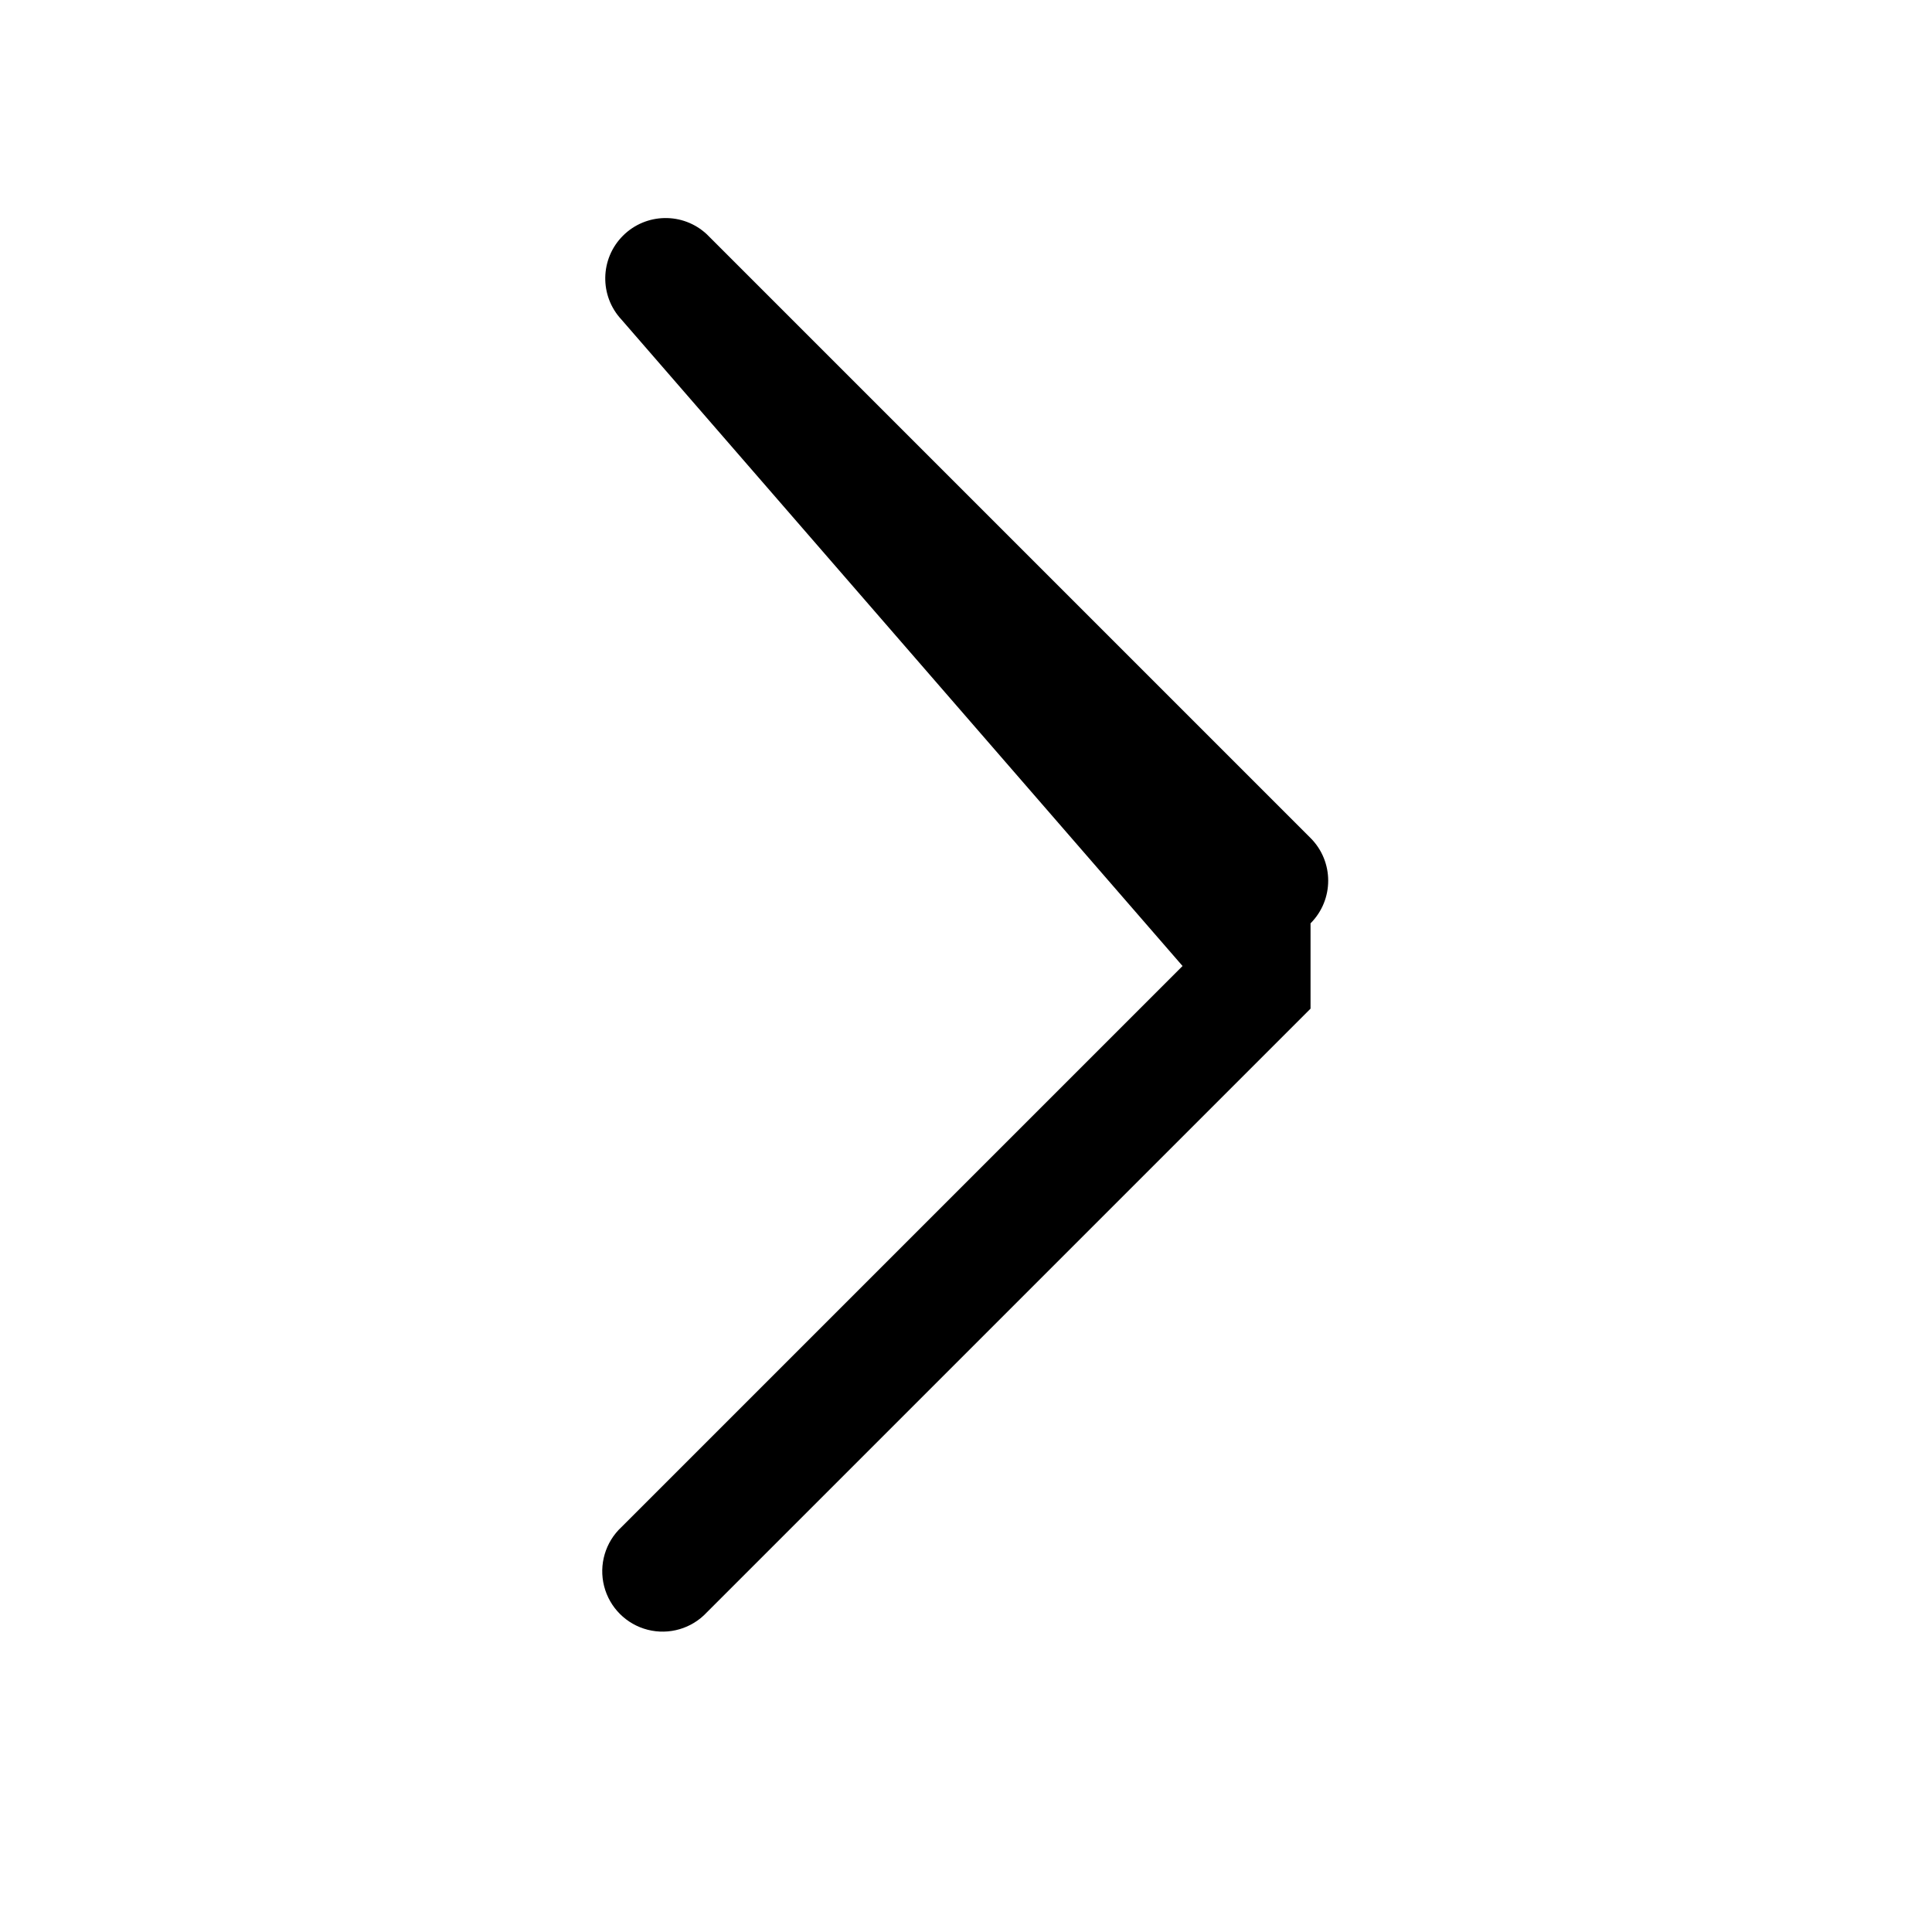
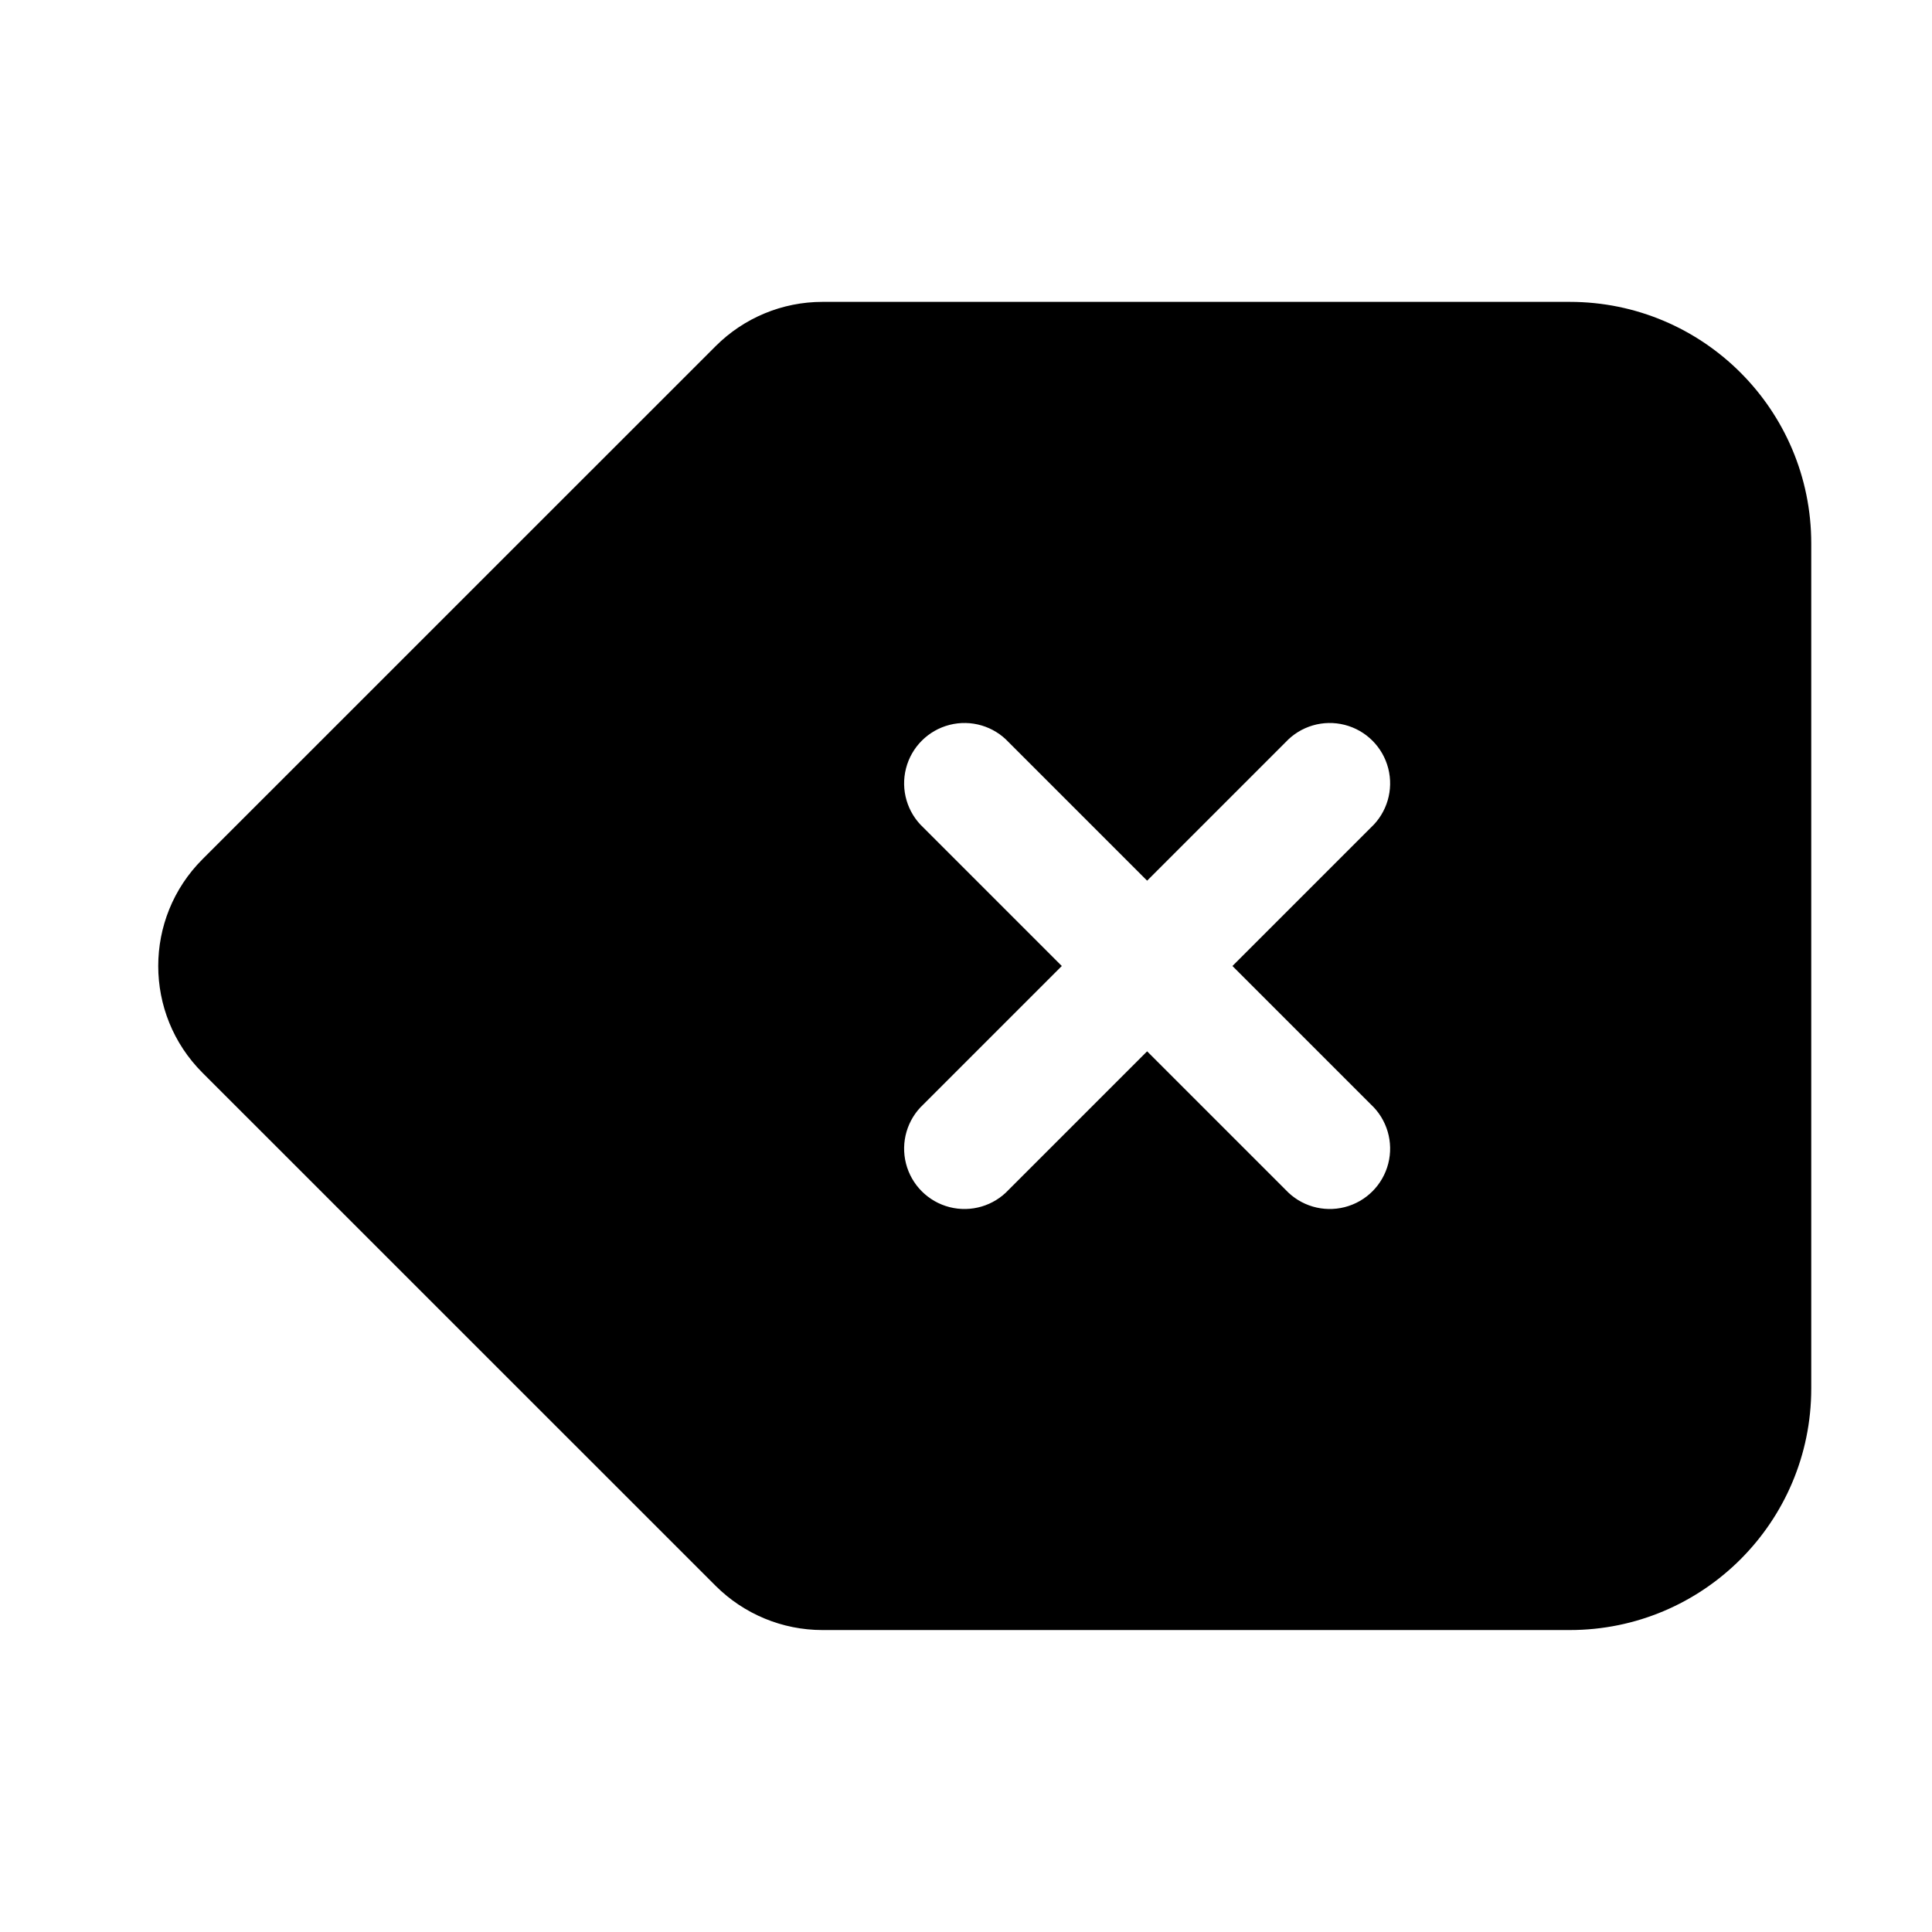
<svg xmlns="http://www.w3.org/2000/svg" viewBox="0 0 24 24" fill="currentColor">
-   <path d="M16.28 11.47a.75.75 0 0 0 0-1.06l-7.5-7.5a.75.75 0 0 0-1.06 1.06L14.69 12l-6.97 6.97a.75.75 0 1 0 1.06 1.06l7.5-7.5Z" fill-rule="evenodd" />
+   <path d="M2.515 10.674a1.875 1.875 0 0 0 0 2.652L8.89 19.7c.352.351.829.549 1.326.549H19.5a3 3 0 0 0 3-3V6.75a3 3 0 0 0-3-3h-9.284c-.497 0-.974.198-1.326.55l-6.375 6.374ZM12.53 9.22a.75.75 0 1 0-1.06 1.06L13.19 12l-1.72 1.72a.75.75 0 1 0 1.06 1.06l1.72-1.72 1.72 1.72a.75.75 0 1 0 1.06-1.06L15.31 12l1.72-1.72a.75.75 0 1 0-1.06-1.06l-1.72 1.72-1.72-1.72Z" fill-rule="evenodd" />
</svg>
